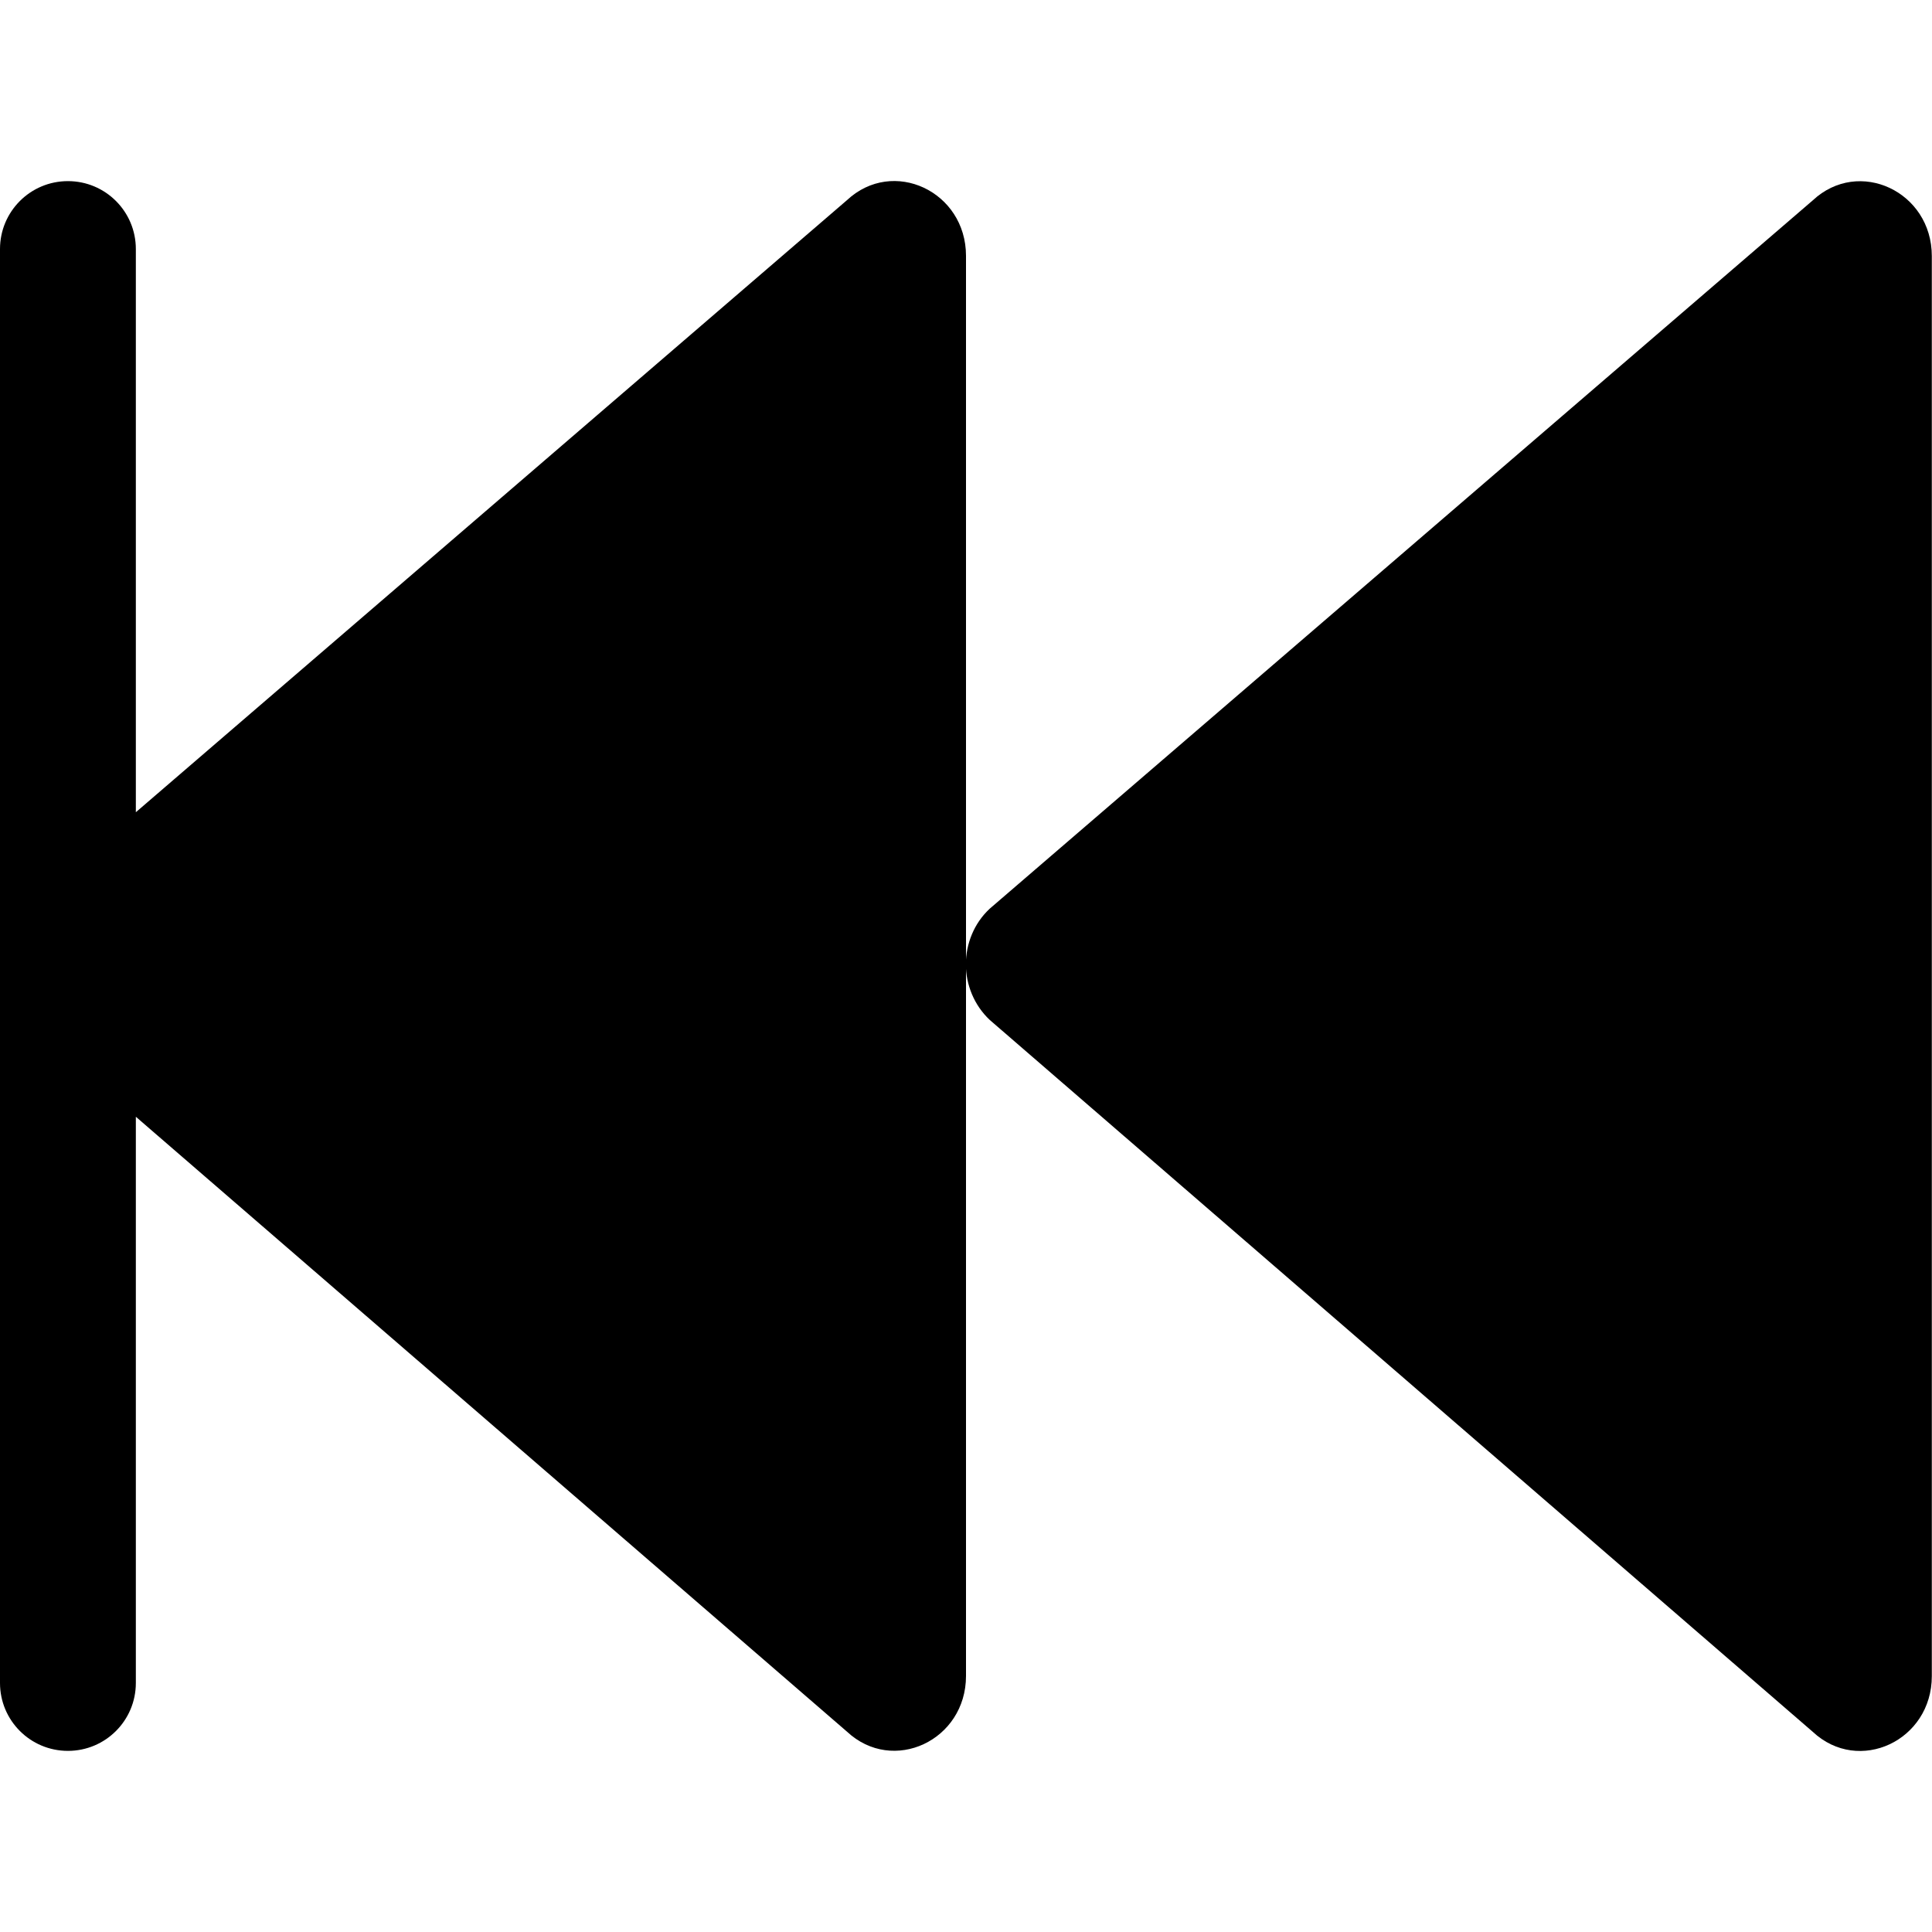
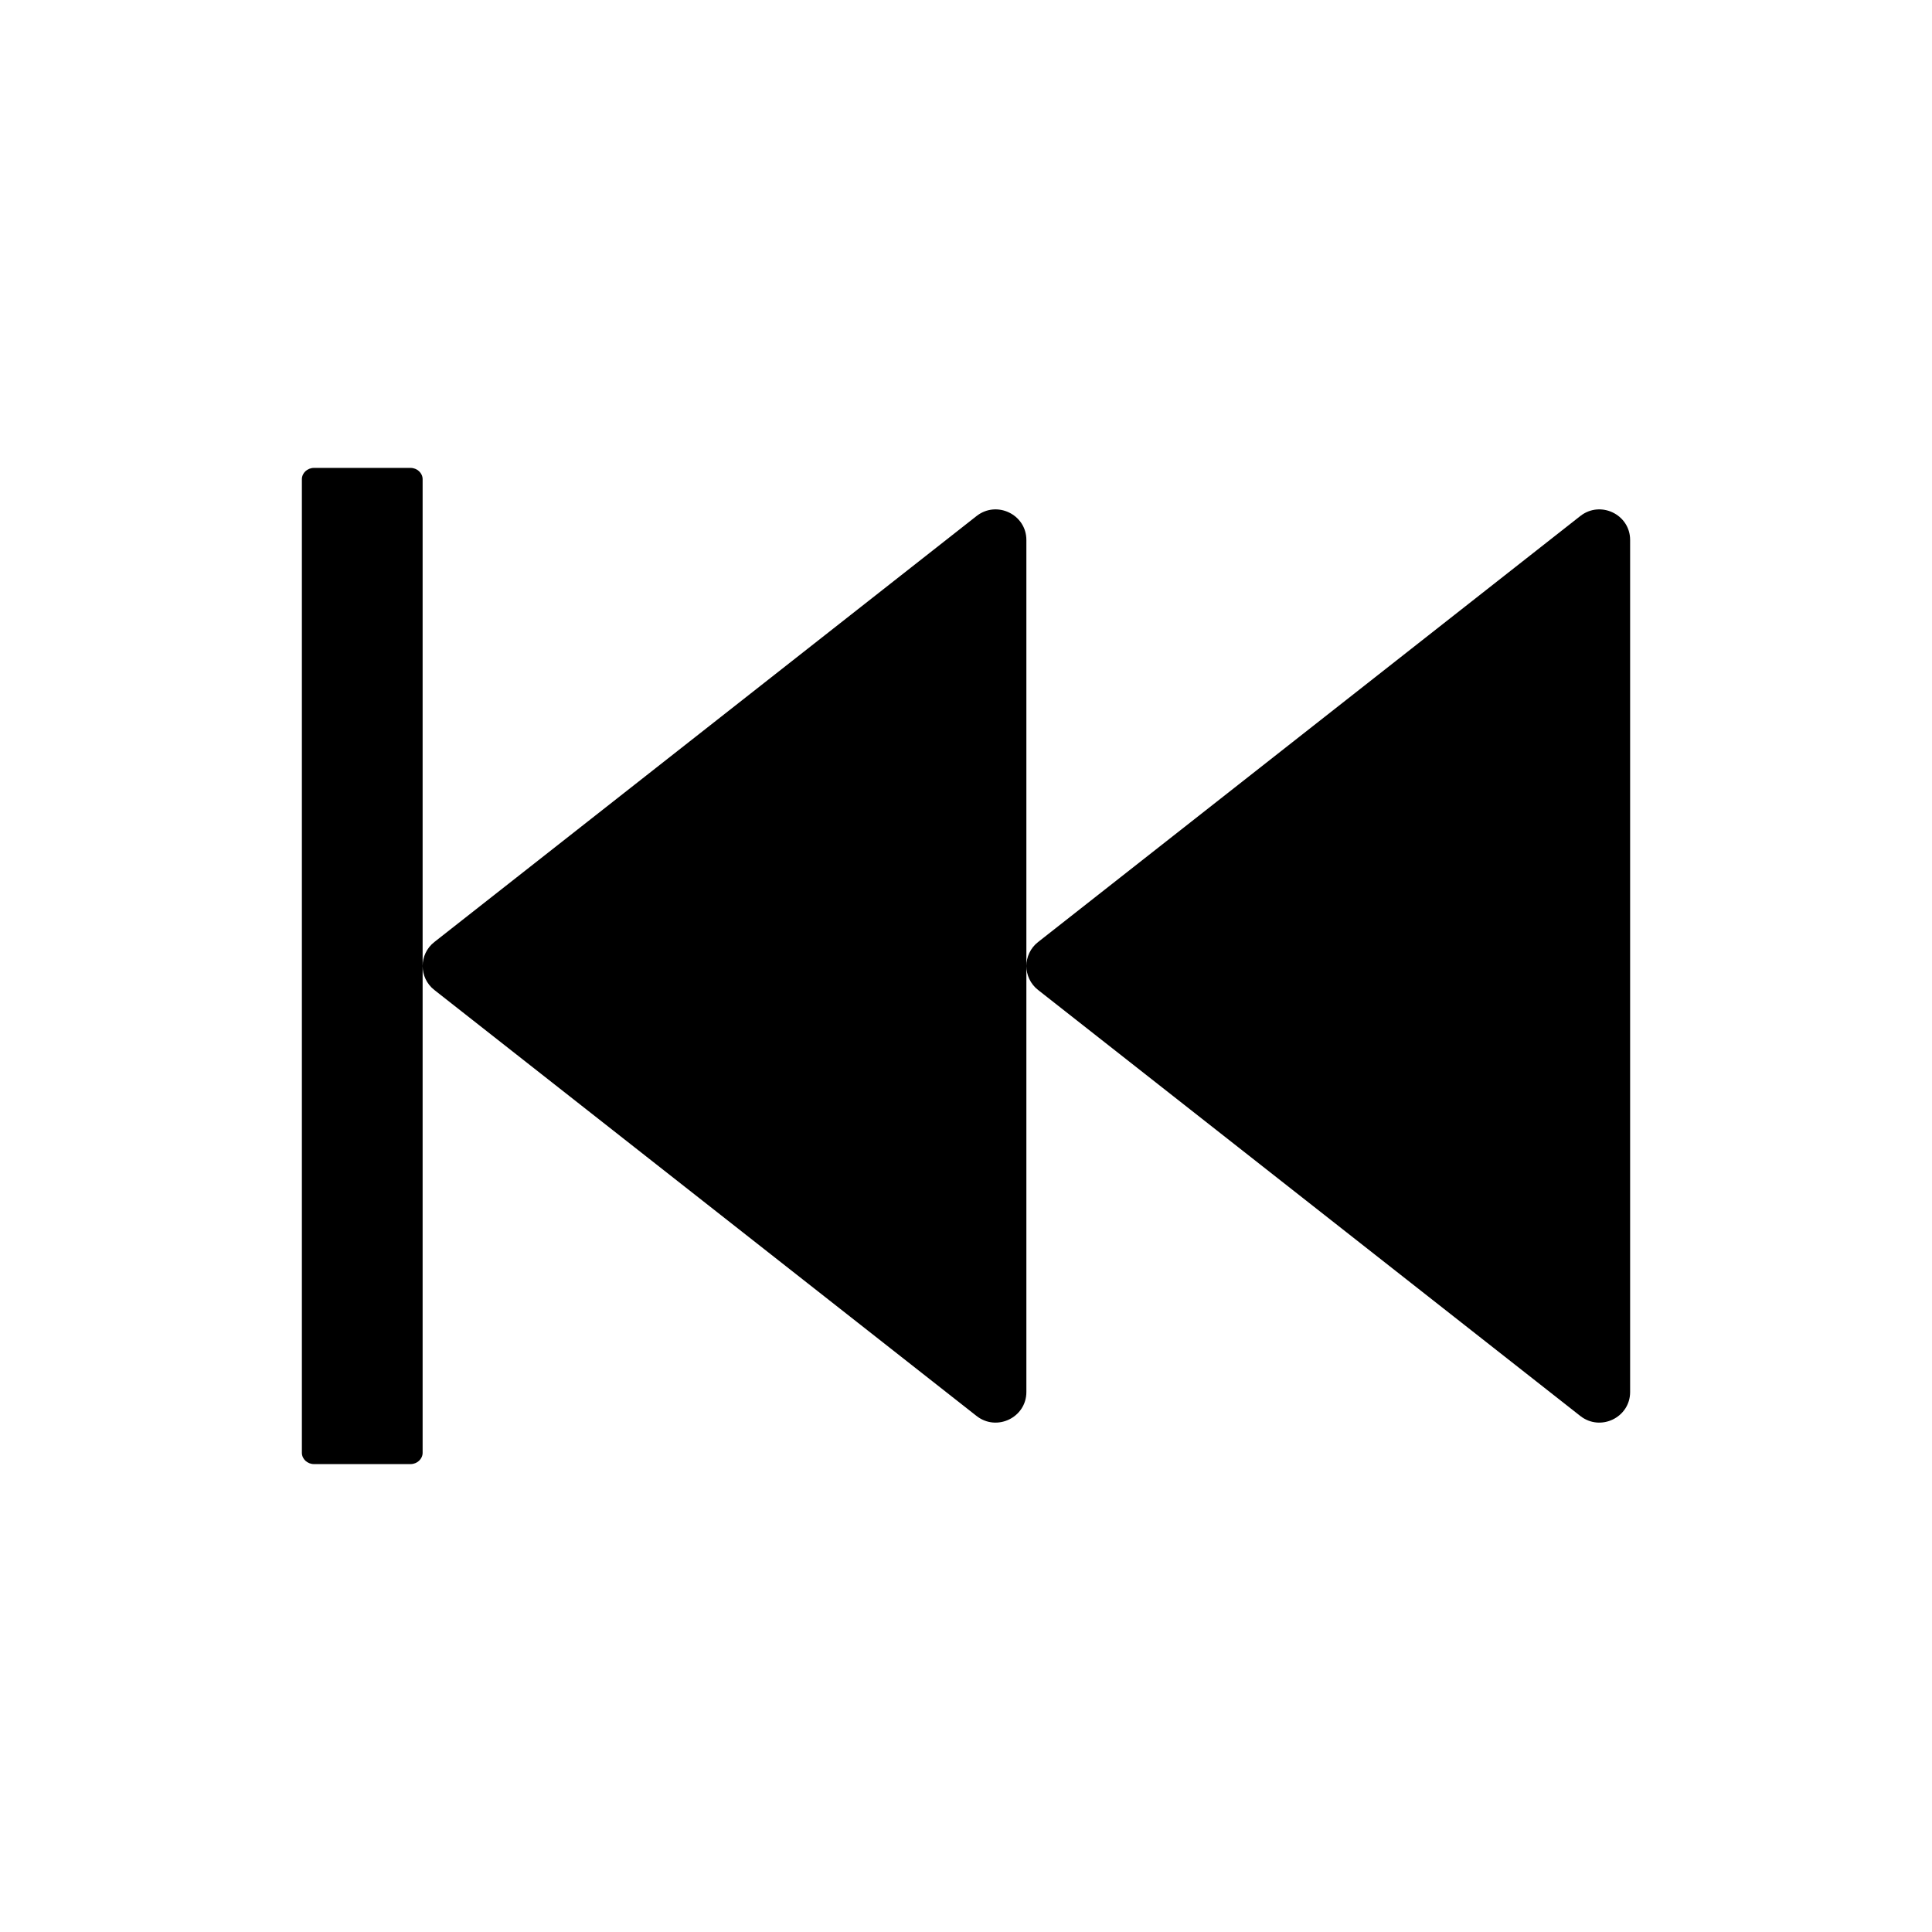
<svg xmlns="http://www.w3.org/2000/svg" id="fast-backward" viewBox="0 0 1024 1024" version="1.1">
-   <path d="M524.6 481.6l436.2-375.4c24.4-22.8 63.1-4.7 63.1 29.5l0 752.7c0 34.2-38.7 52.3-63.1 29.5L524.6 540.6c-8.4-7.9-12.6-18.7-12.7-29.5C512 500.2 516.2 489.4 524.6 481.6z" />
-   <path d="M36 96 36 96c19.9 0 36 16.1 36 36l0 298.5 376.9-324.4c24.4-22.8 63.1-4.7 63.1 29.5l0 375.4 0 377.3c0 34.2-38.7 52.3-63.1 29.5L72 591.9 72 892c0 19.9-16.1 36-36 36l0 0c-19.9 0-36-16.1-36-36l0-760C0 112.1 16.1 96 36 96z" />
+   <path d="M517.6 273.5L230.2 499.3c-4.1 3.2-6.2 8-6.2 12.7 0 4.7 2.1 9.5 6.2 12.7l287.4 225.8c10.7 8.4 26.4 0.8 26.4-12.7V286.2c0-13.5-15.7-21.1-26.4-12.7zM837.6 273.5L550.2 499.3c-4.1 3.2-6.2 8-6.2 12.7 0 4.7 2.1 9.5 6.2 12.7l287.4 225.8c10.7 8.4 26.4 0.8 26.4-12.7V286.2c0-13.5-15.7-21.1-26.4-12.7zM217.6 248h-51.2c-3.5 0-6.4 2.7-6.4 6v516c0 3.3 2.9 6 6.4 6h51.2c3.5 0 6.4-2.7 6.4-6V254c0-3.3-2.9-6-6.4-6z" />
</svg>
